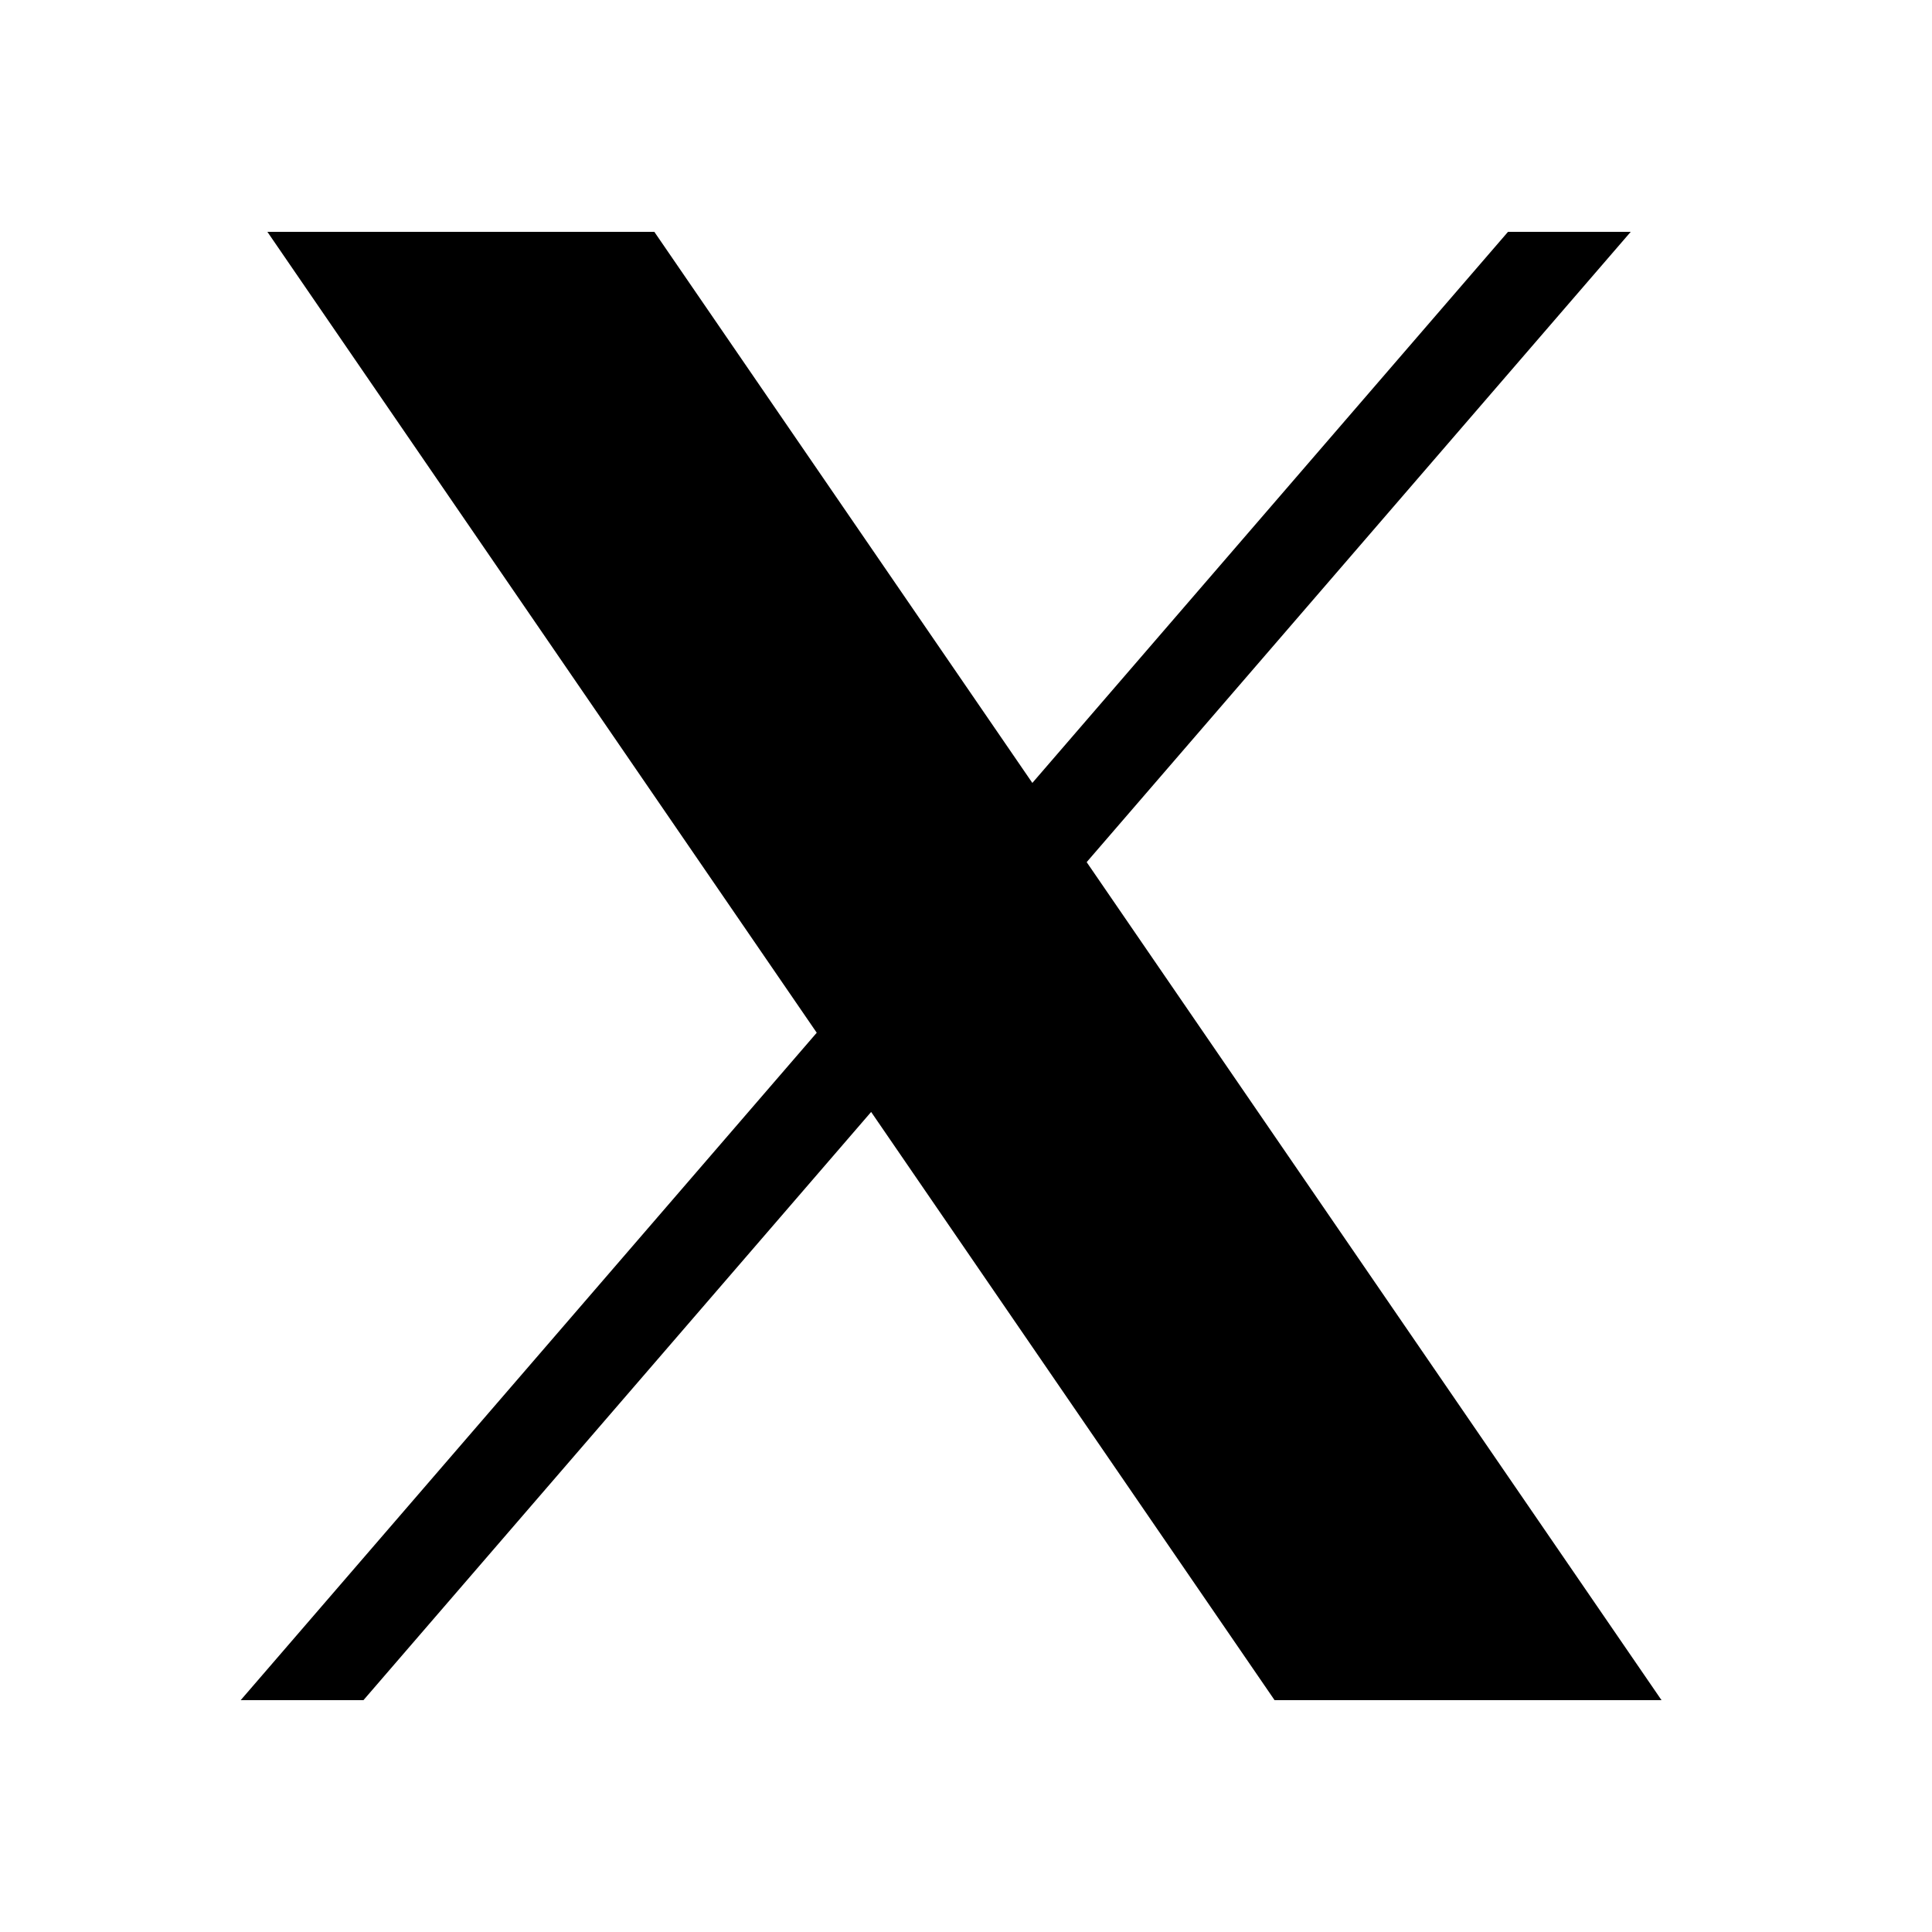
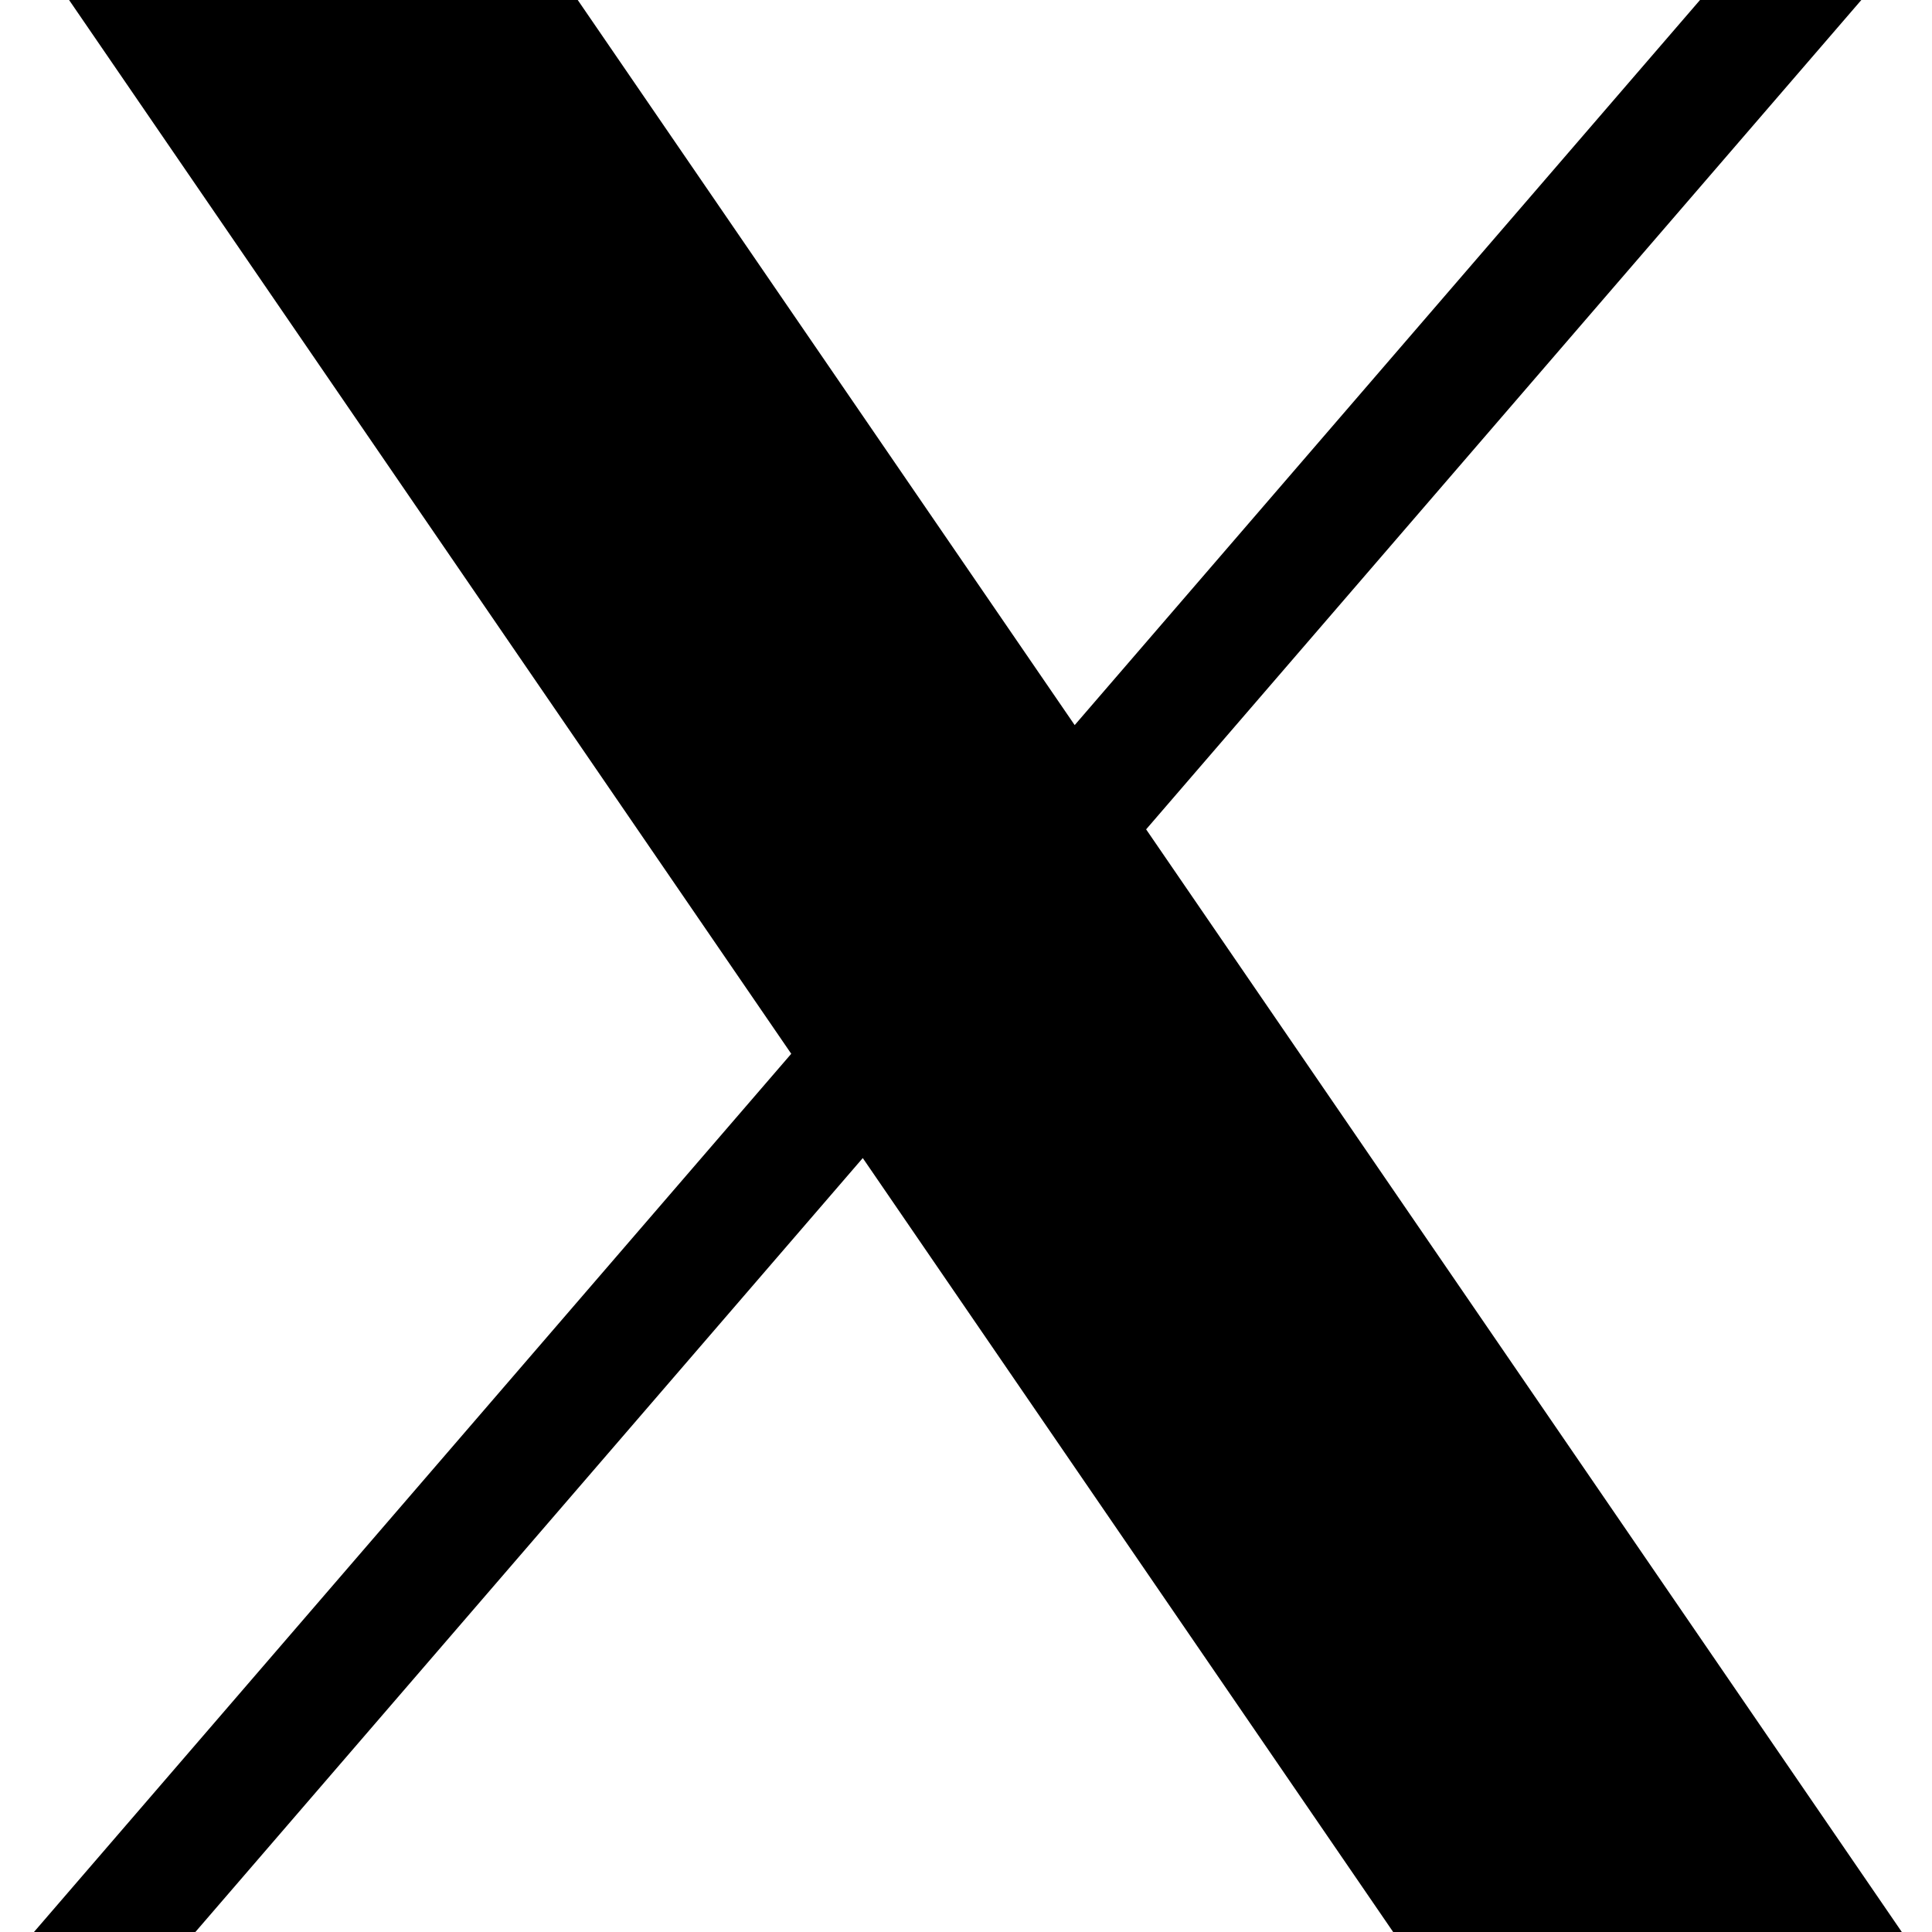
- <svg xmlns="http://www.w3.org/2000/svg" viewBox="0 0 50 50" width="100px" height="100px">
-   <path d="M 6.92 6 L 21.137 26.727 L 6.229 44 L 9.406 44 L 22.545 28.777 L 32.986 44 L 43 44 L 28.123 22.312 L 42.203 6 L 39.027 6 L 26.717 20.262 L 16.934 6 L 6.92 6 z" />
+ <svg xmlns="http://www.w3.org/2000/svg" width="512" height="512" viewBox="0 0 512 512" fill="none">
+   <path d="M18.307 0L209.687 279.263L9 512H51.777L228.644 306.895L369.201 512H504L303.734 219.789L493.273 0H450.522L284.803 192.158L153.107 0H18.307Z" fill="black" />
</svg>
